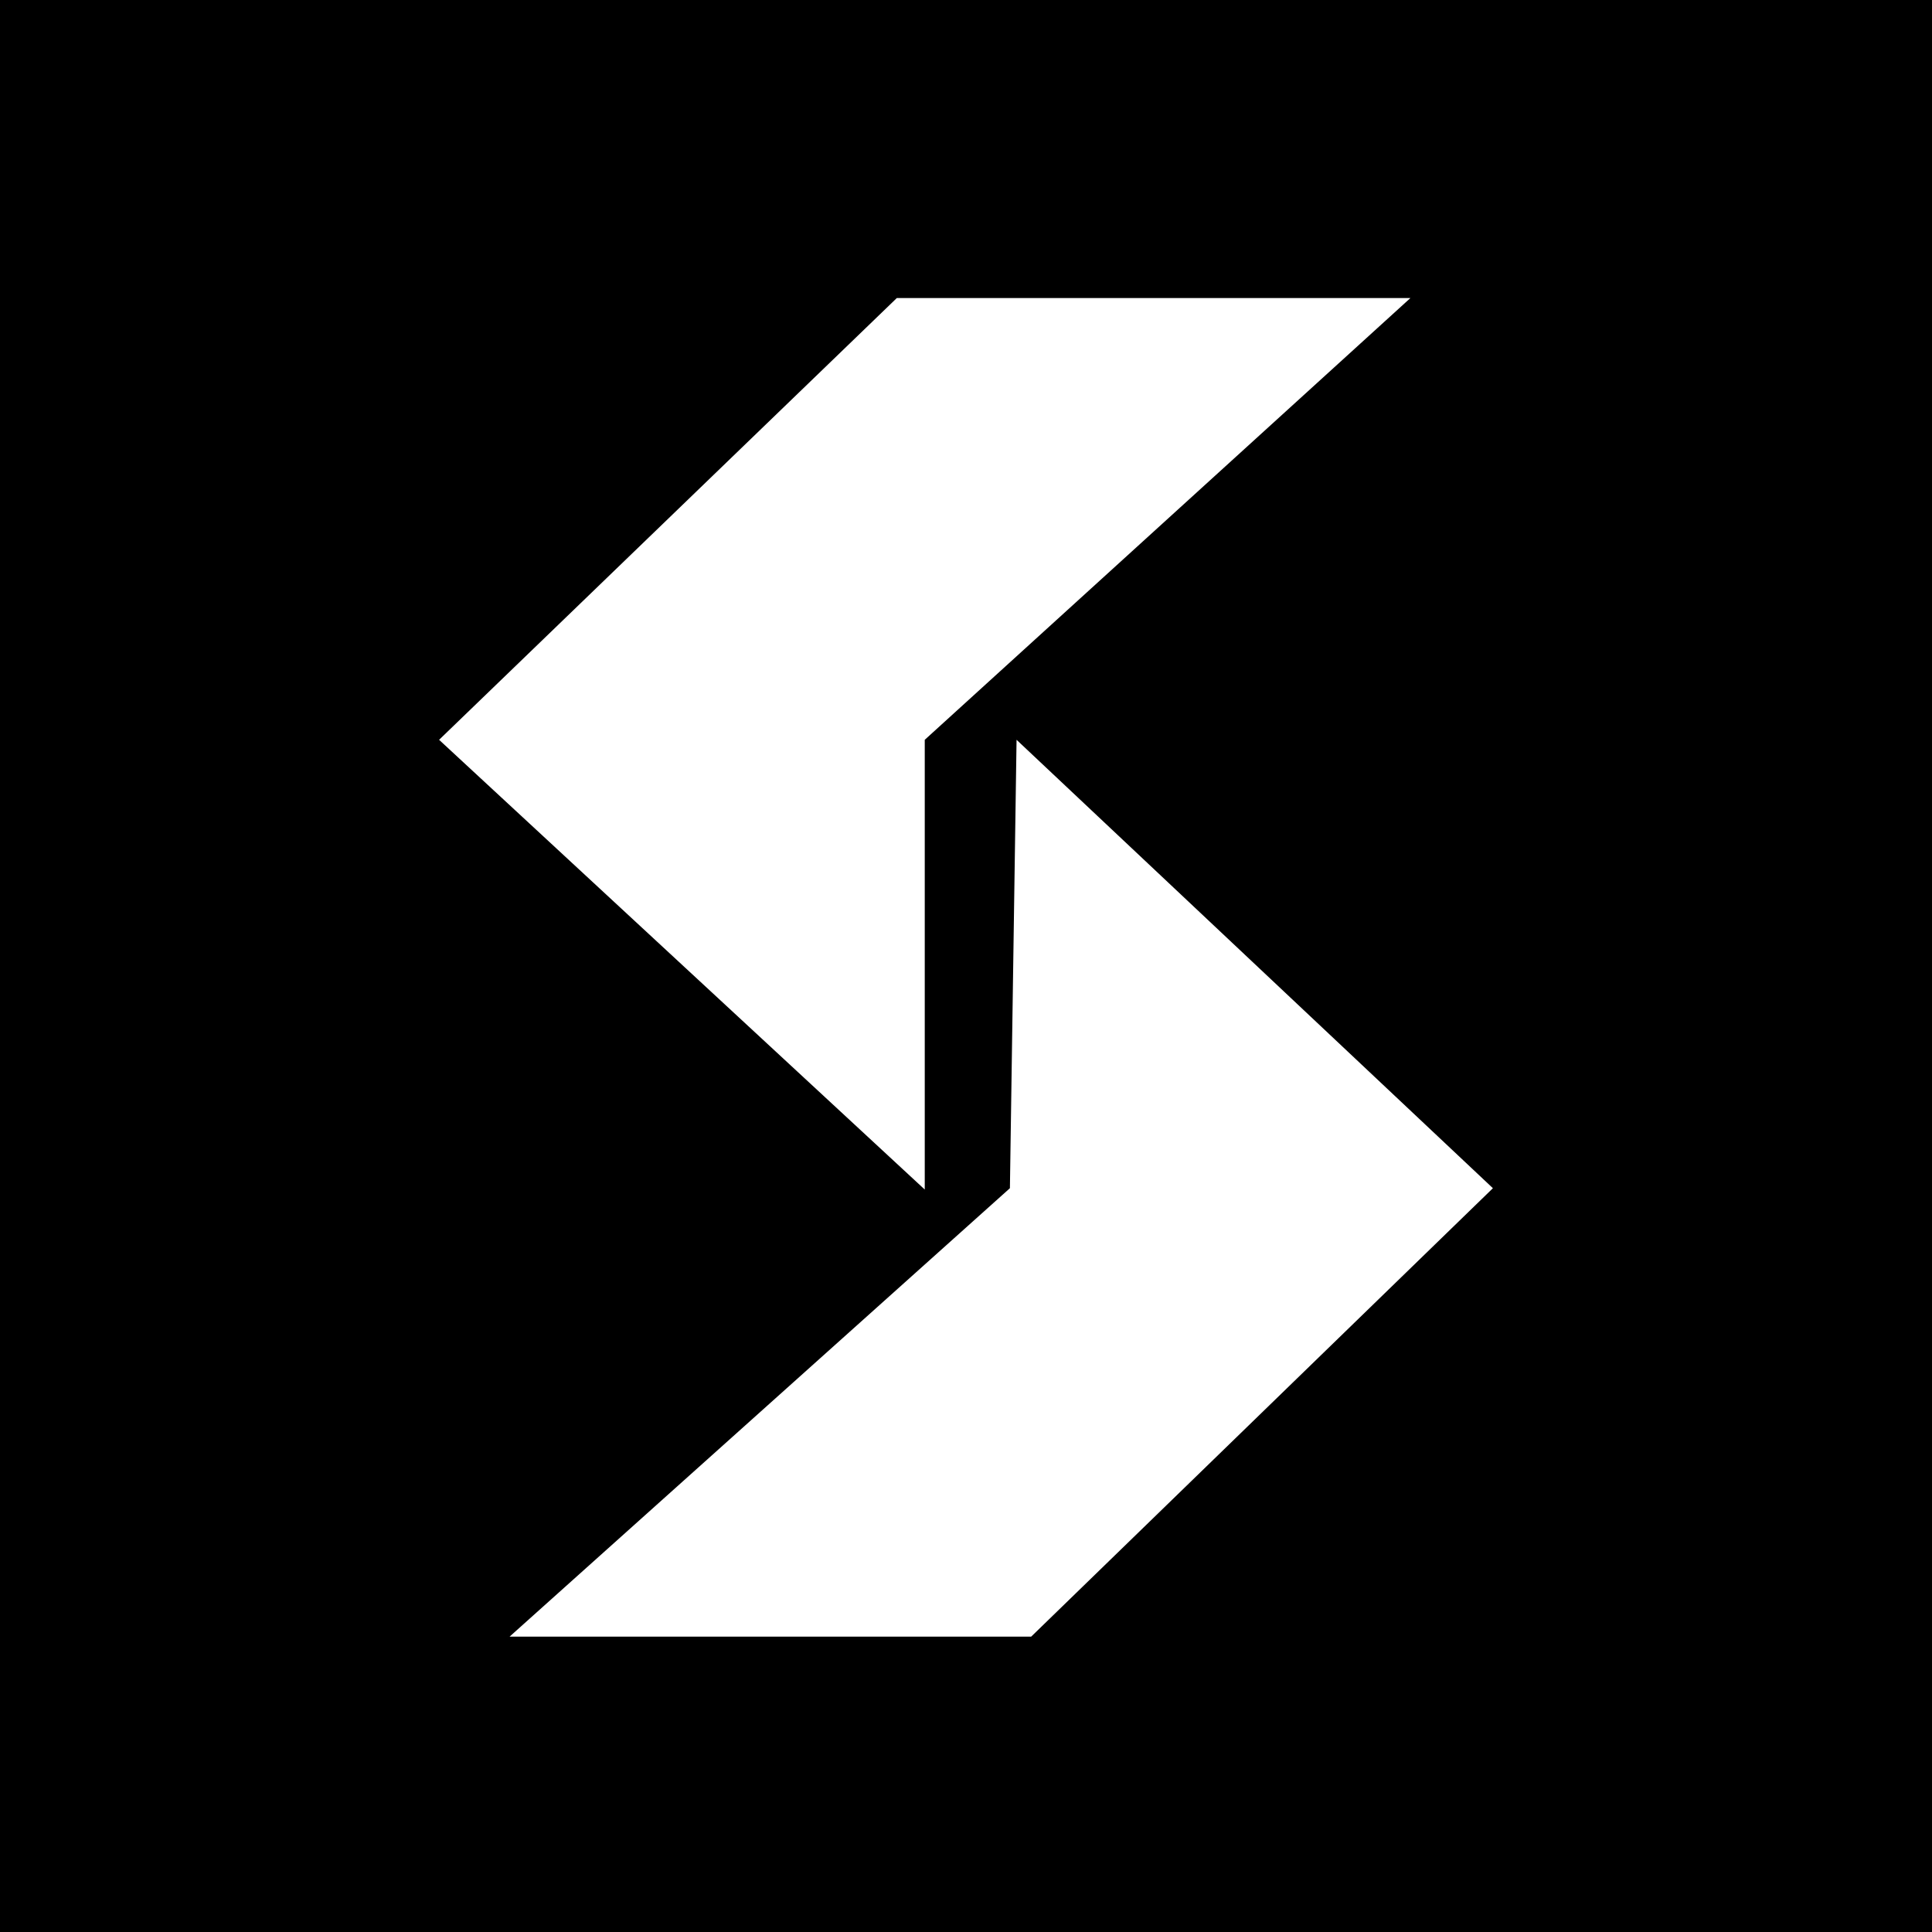
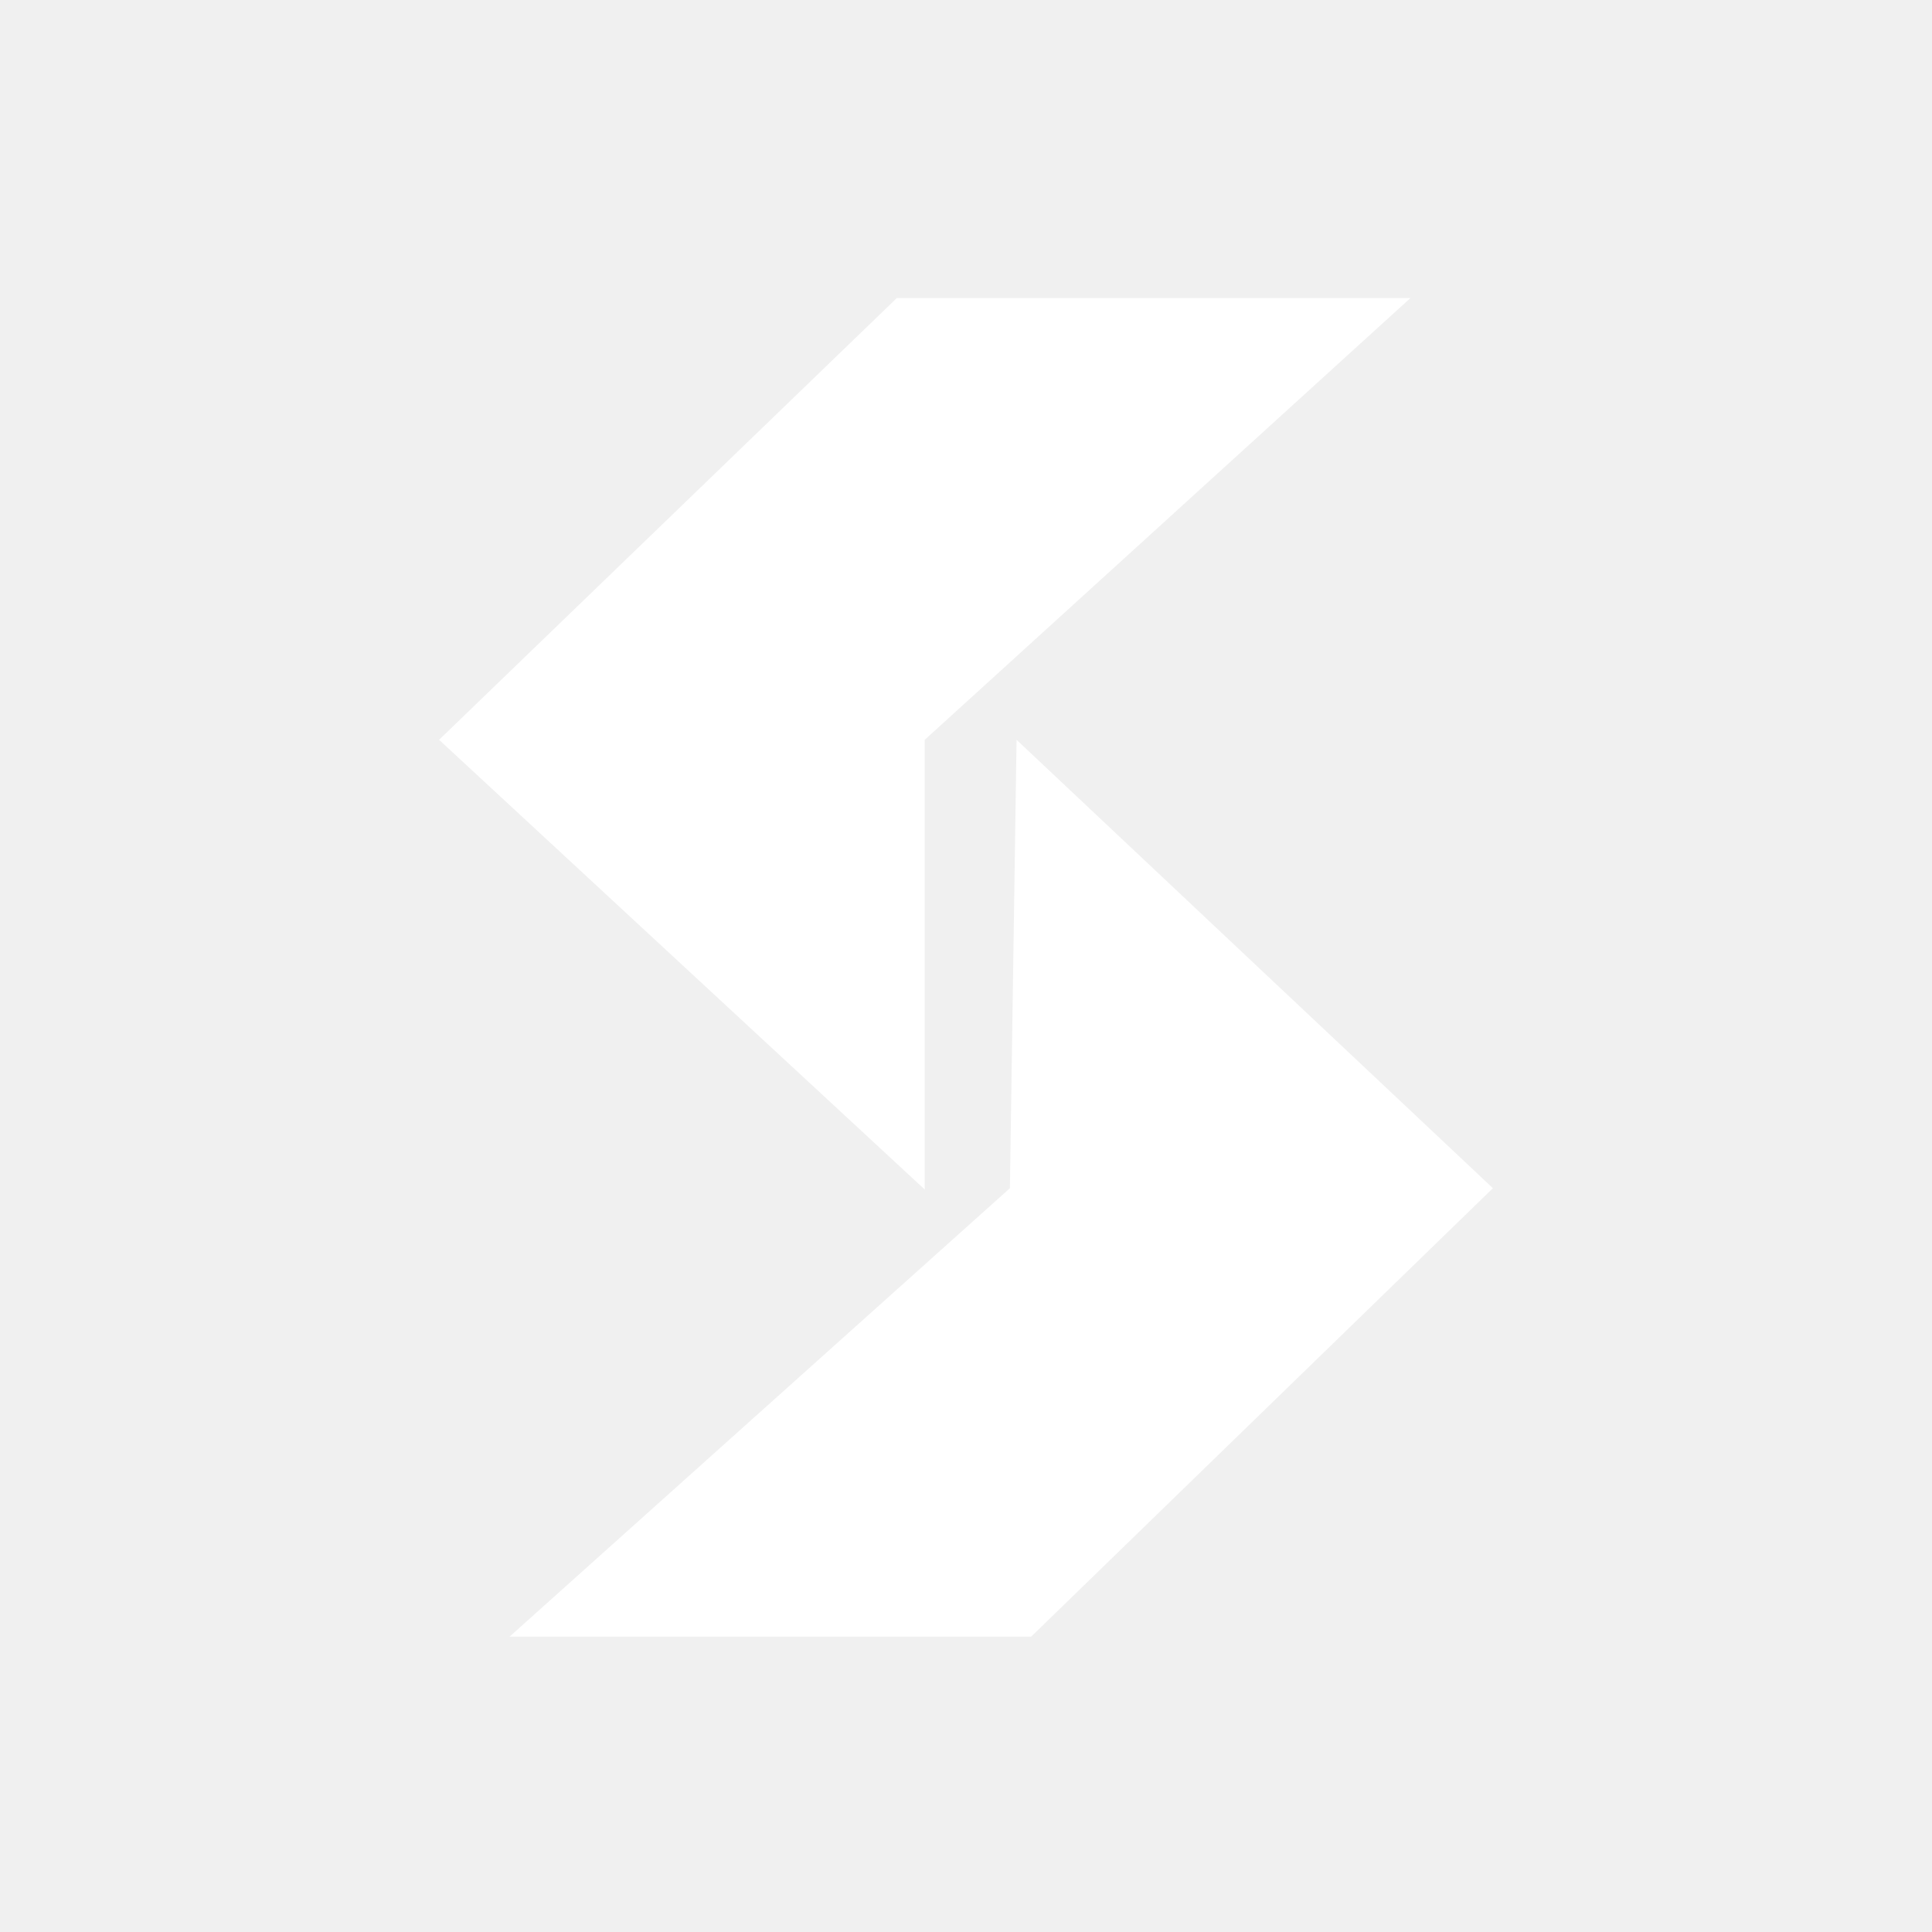
<svg xmlns="http://www.w3.org/2000/svg" width="1452" height="1452" viewBox="0 0 1452 1452">
-   <rect width="1452" height="1452" fill="#000" />
  <path d="M674 224h386L695 556v338L330 556z" fill="#fff" />
  <path d="M764 556l358 337-347 337H383l376-337z" fill="#fff" />
</svg>
